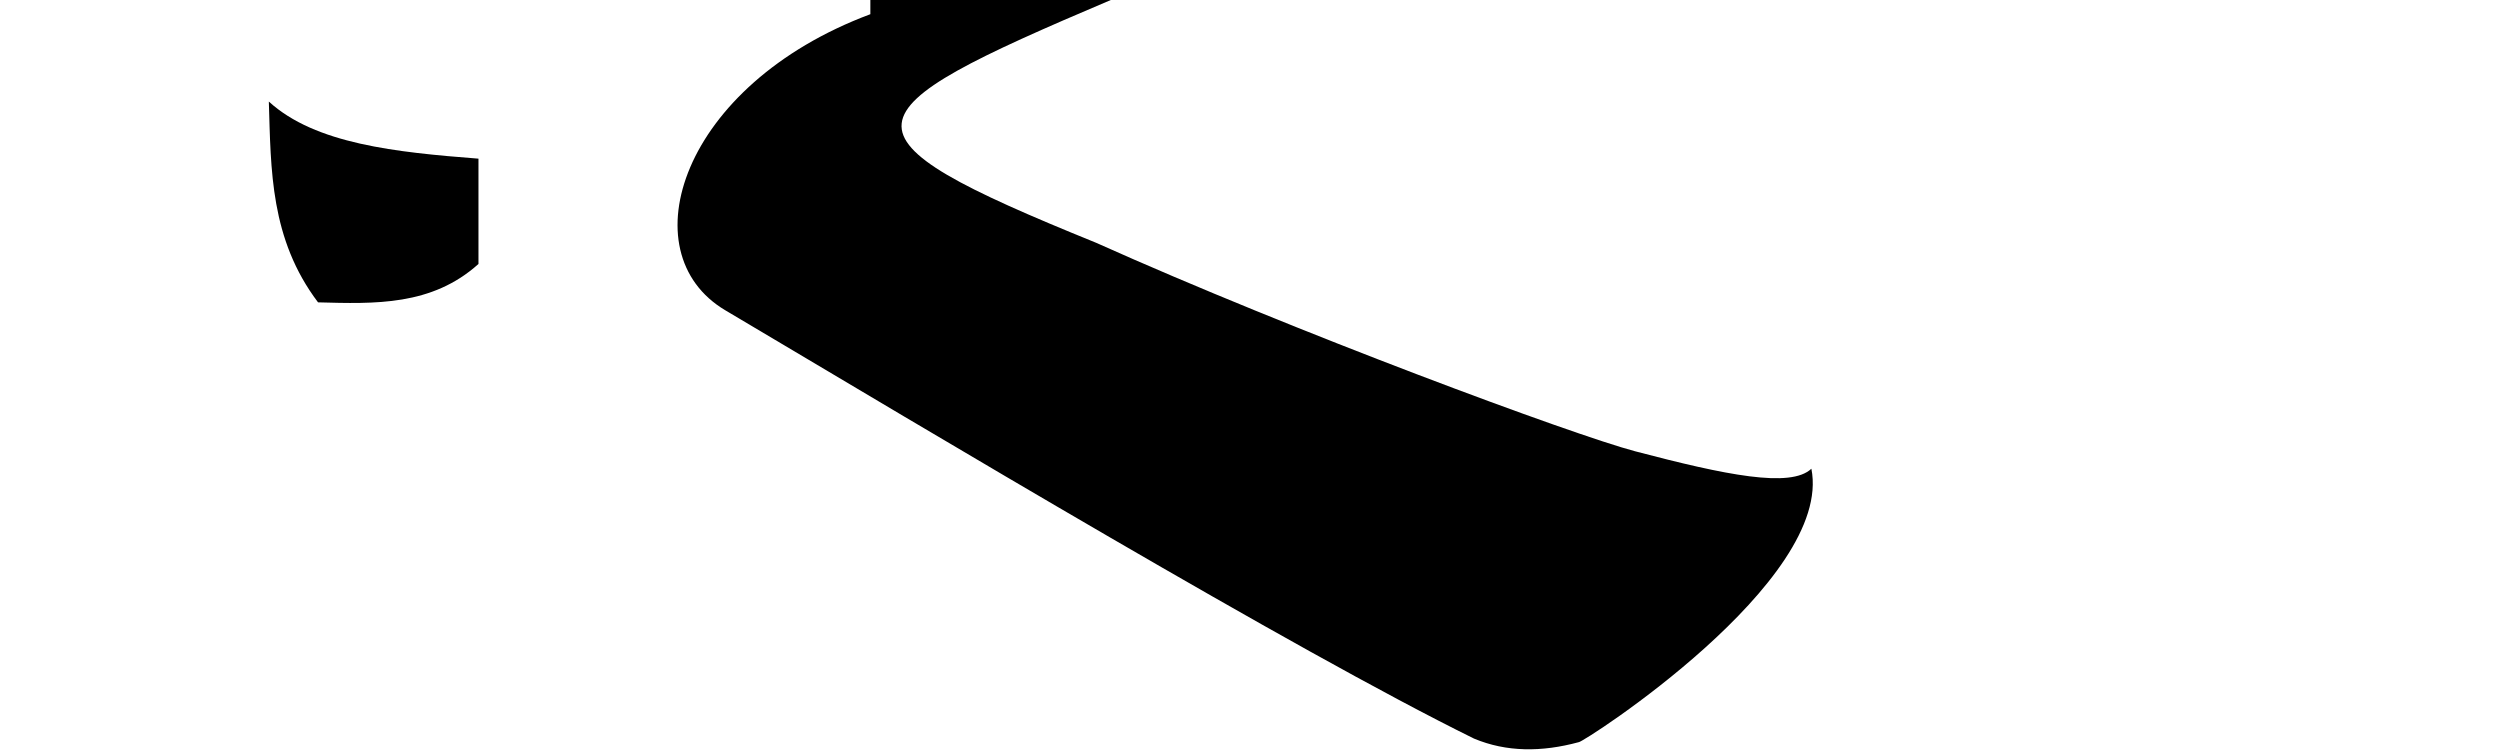
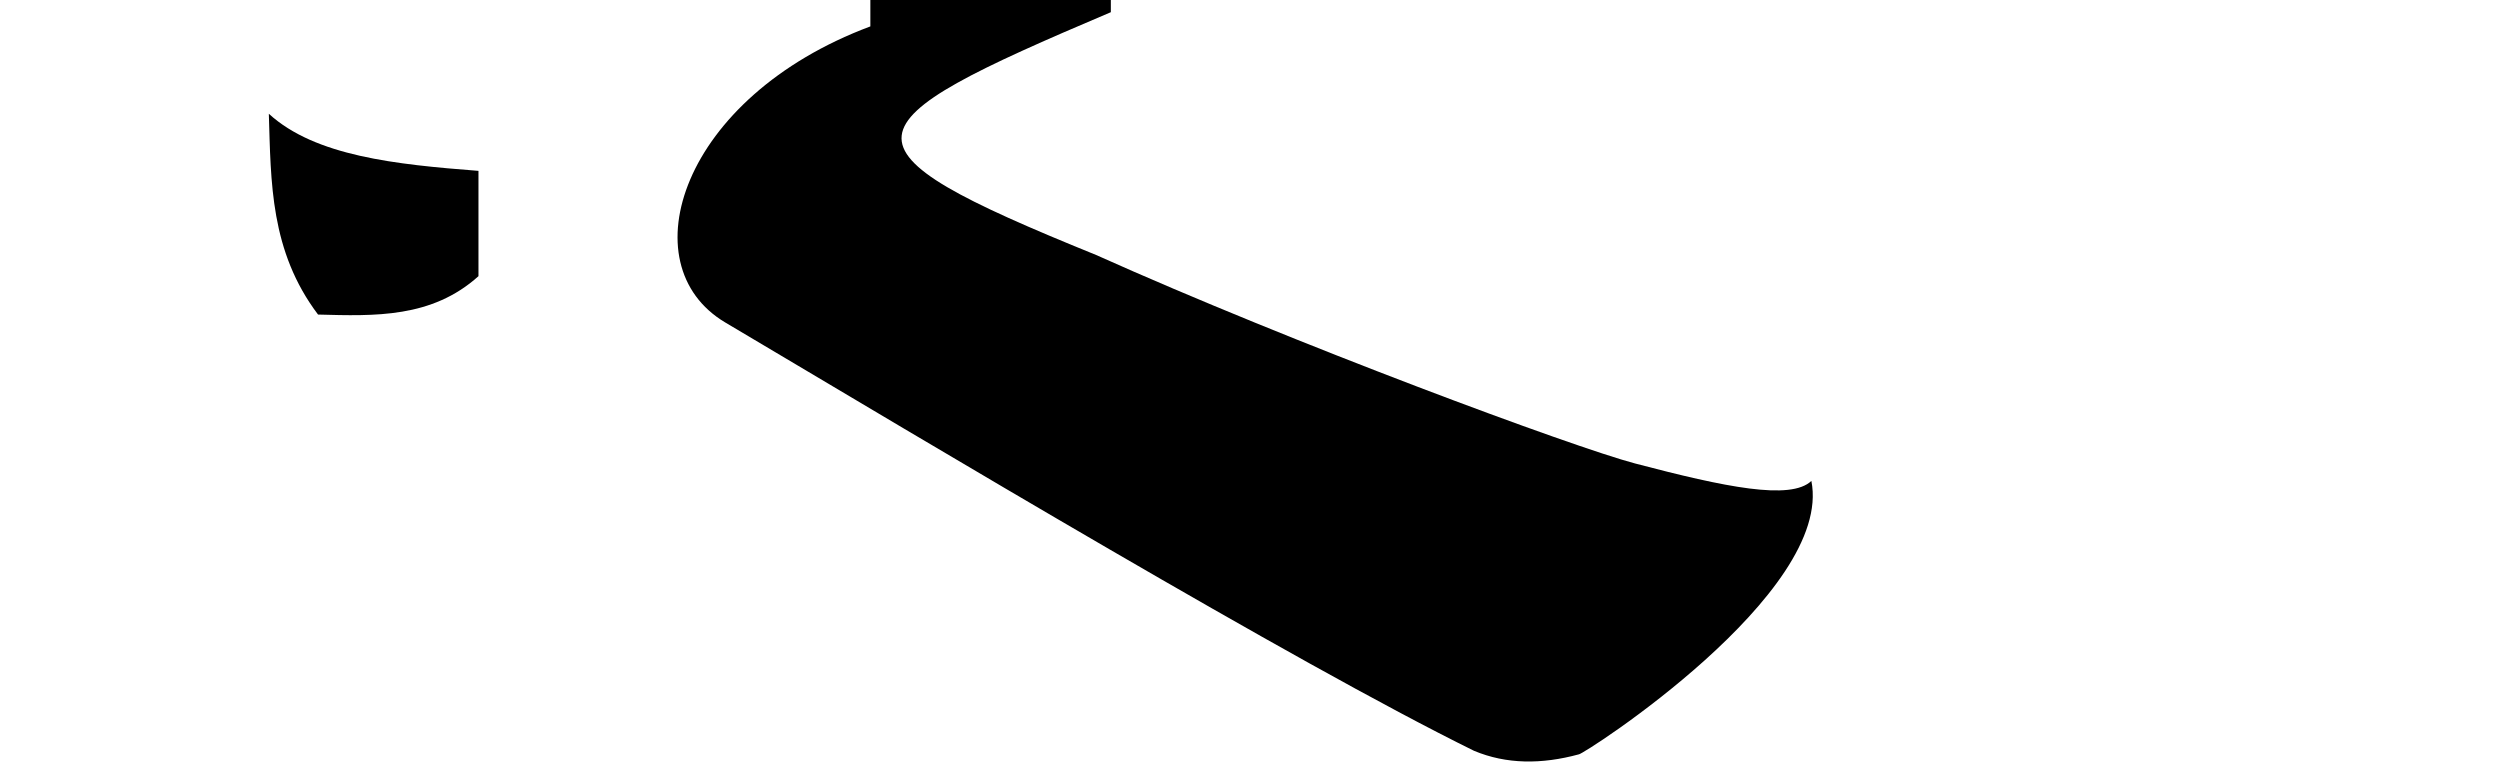
- <svg xmlns="http://www.w3.org/2000/svg" width="2048" height="613.83" id="svg10202" version="1.1">
+ <svg xmlns="http://www.w3.org/2000/svg" width="2048" height="623.83" id="svg10202" version="1.1">
  <defs id="defs10204" />
-   <g id="layer1" transform="translate(0,-438.5322)">
-     <path style="fill:#000000;fill-opacity:1;stroke:none" d="m 910,438.524 -197,0 0,11.636 C 557.7,508.213 514.493,645.421 594.137,692.703 763.077,792.996 1060.218,971.076 1207.529,1043.595 c 26.577,11.108 55.361,11.186 85.815,2.909 3.282,0.625 208.846,-131.892 190.539,-223.993 -16.926,16.122 -70.437,5.16 -144.406,-14.299 -50.19,-13.203 -279.915,-98.261 -441.553,-170.804 C 677.729,548.08 689.384,532.094 910,438.524 z" id="path10189" />
+   <g id="layer1" transform="translate(0,-428.5322)">
+     <path style="fill:#000000;fill-opacity:1;stroke:none" d="m 910,438.524 0,-10 -197,0 0,21.636 C 557.7,508.213 514.493,645.421 594.137,692.703 763.077,792.996 1060.218,971.076 1207.529,1043.595 c 26.577,11.108 55.361,11.186 85.815,2.909 3.282,0.625 208.846,-131.892 190.539,-223.993 -16.926,16.122 -70.437,5.16 -144.406,-14.299 -50.19,-13.203 -279.915,-98.261 -441.553,-170.804 C 677.729,548.08 689.384,532.094 910,438.524 z" id="path10189" />
    <path style="fill:#000000;fill-opacity:1;stroke:none" d="m 220.229,521.74 c 38.075,34.757 104.137,41.527 171.733,46.763 l 0,86.27 C 353.776,689.14 307.114,687.488 260.542,686.217 221.293,634.26 221.951,577.868 220.229,521.74 z" id="path3953" />
  </g>
</svg>
